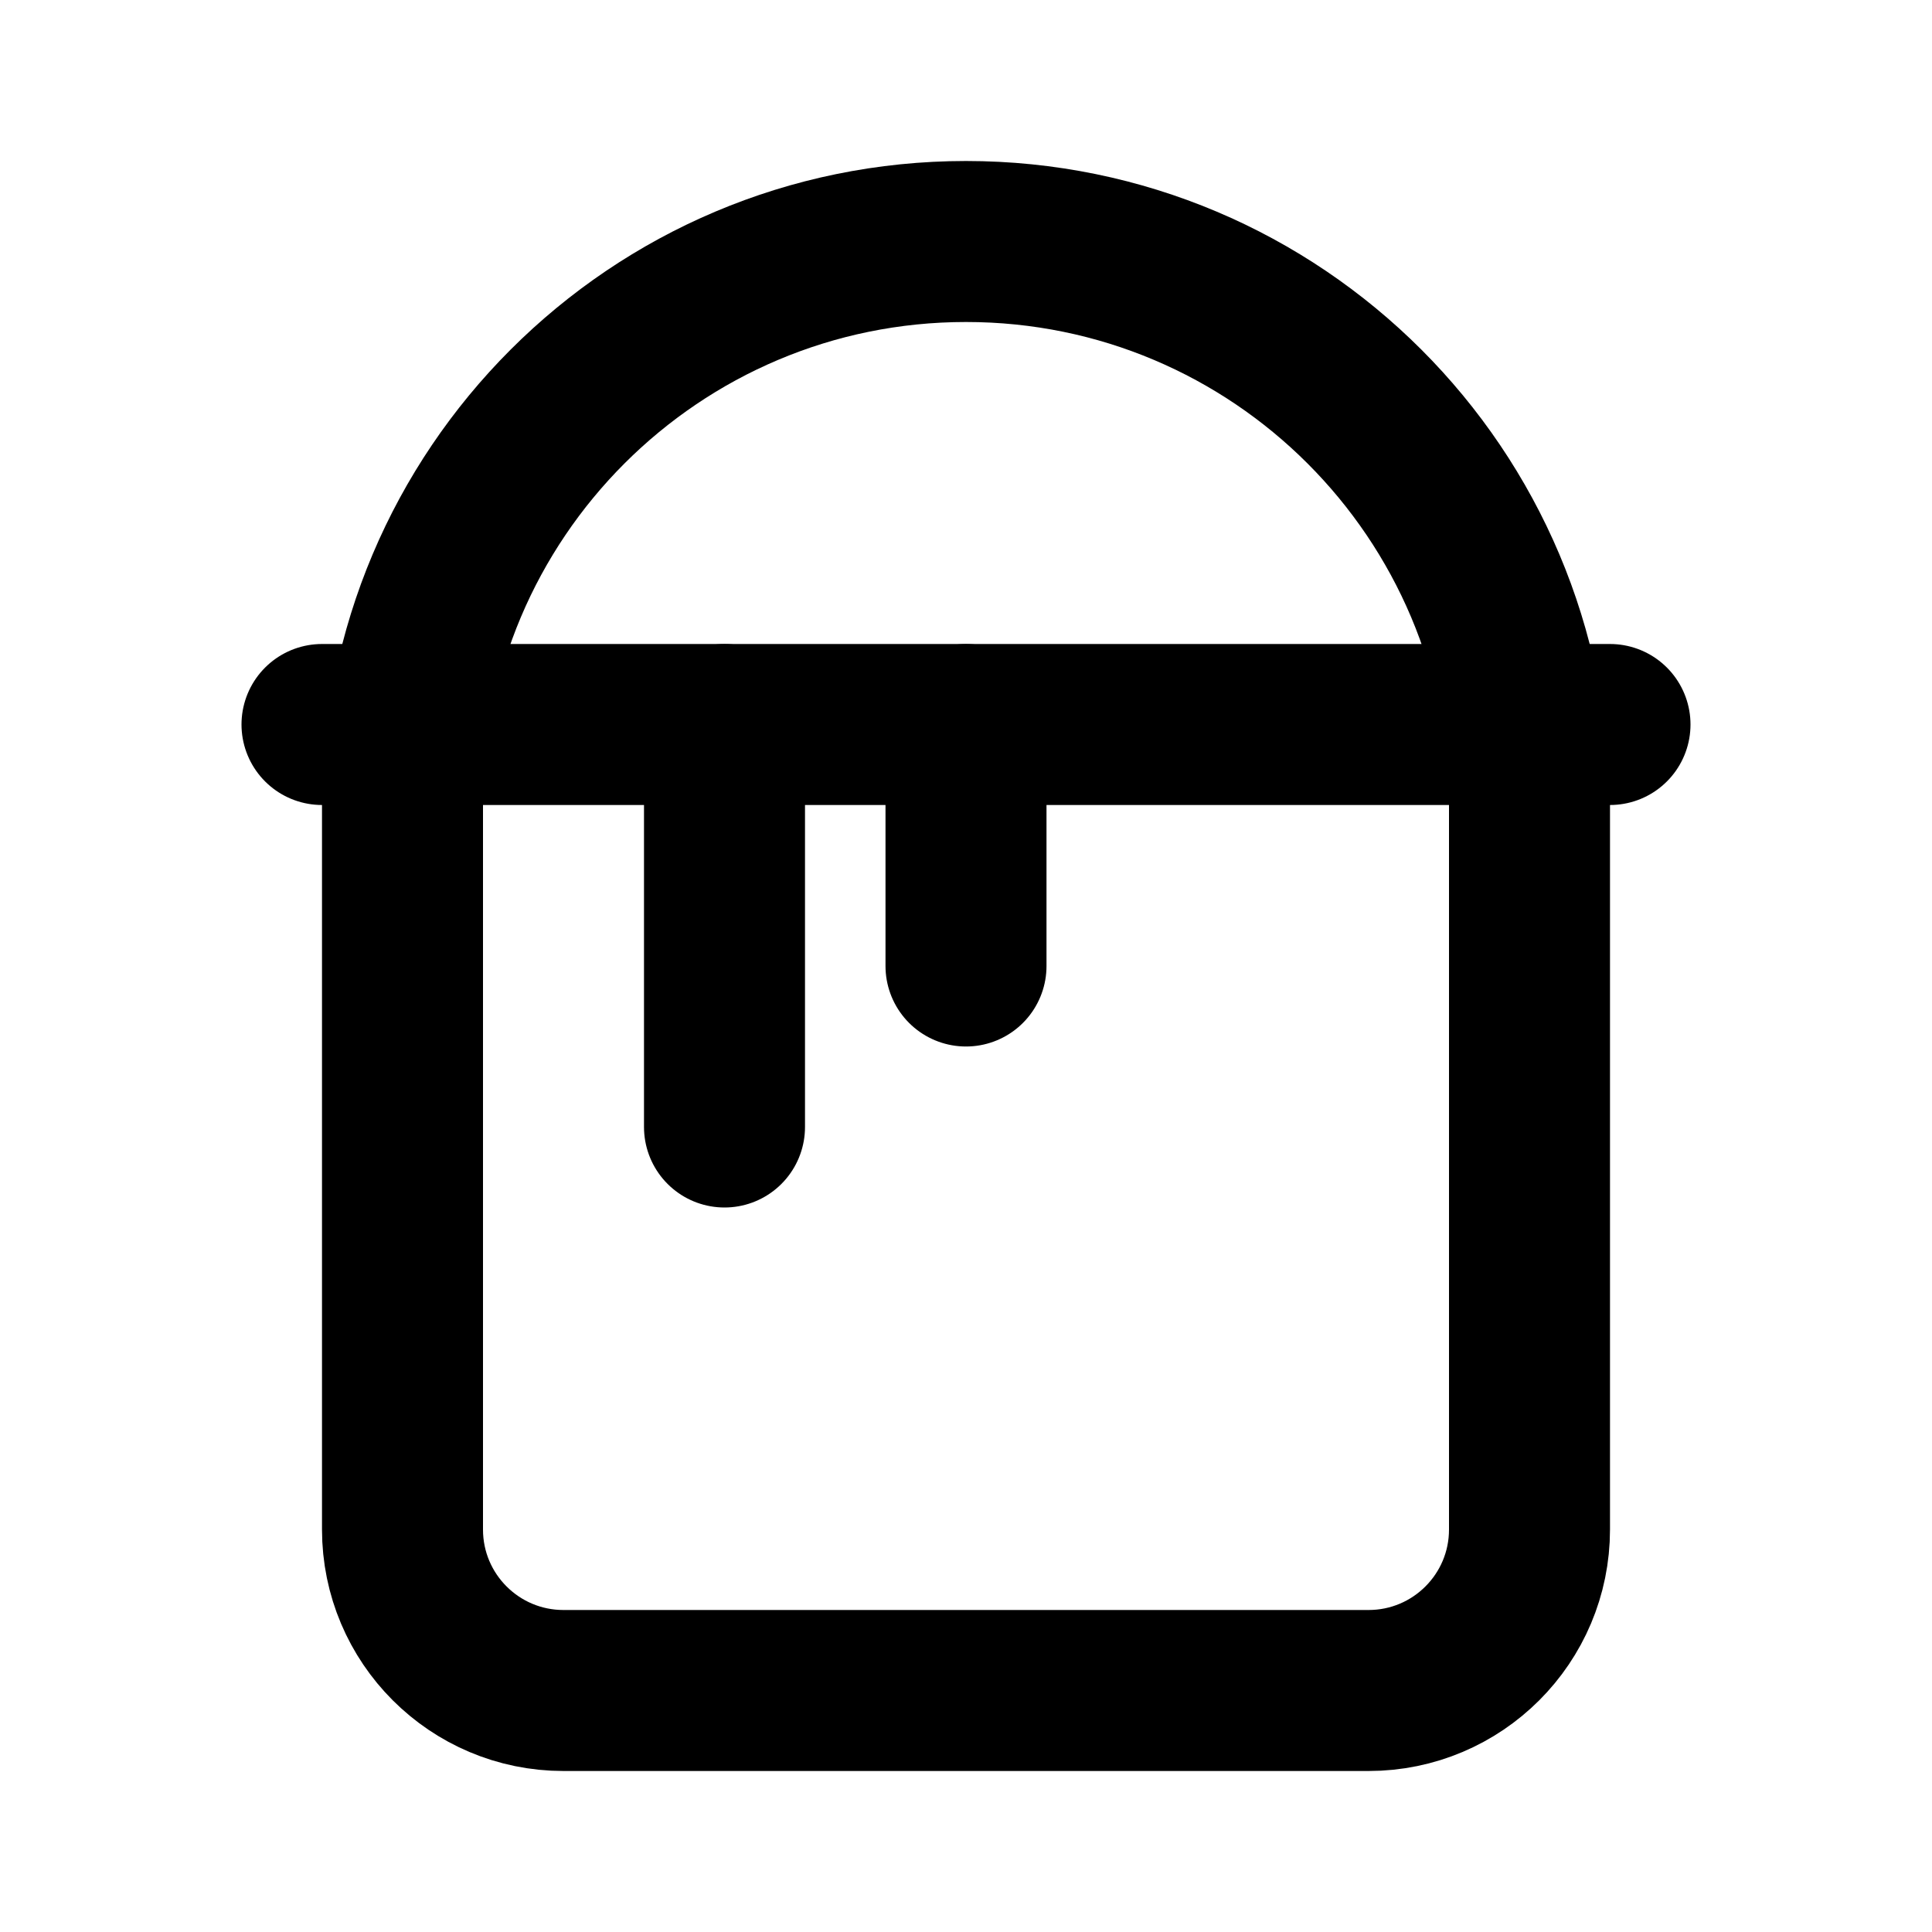
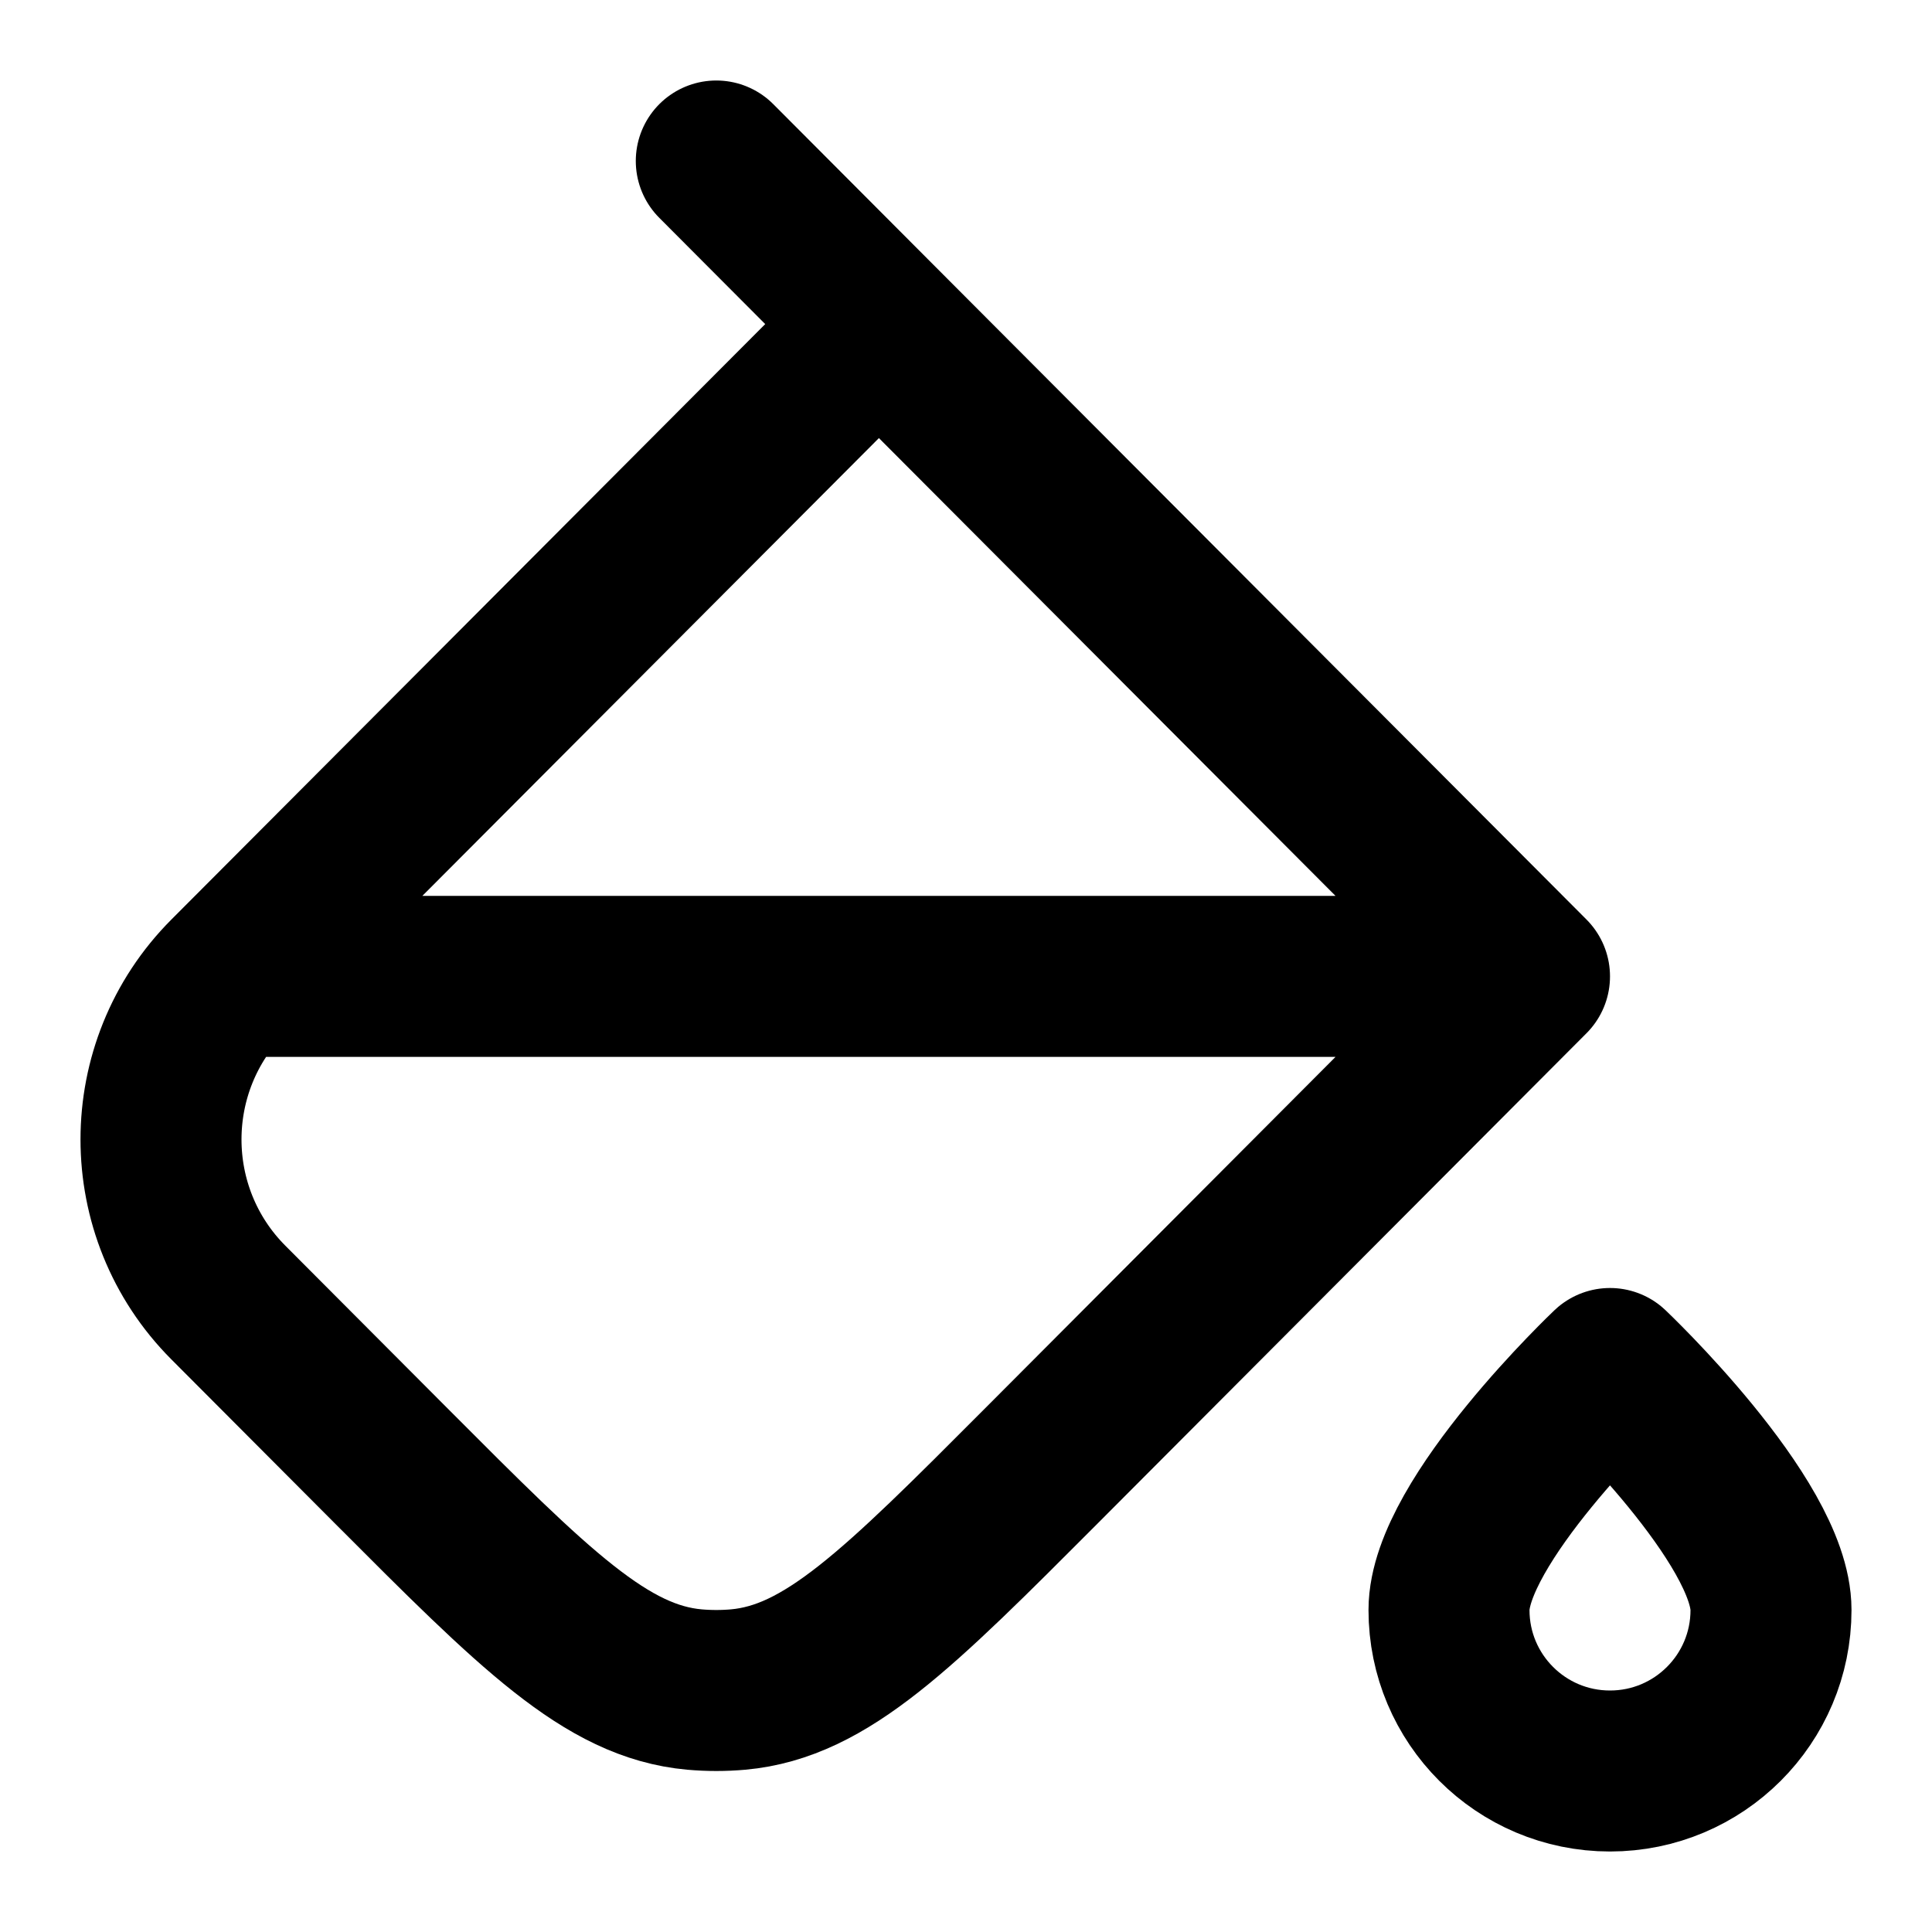
- <svg xmlns="http://www.w3.org/2000/svg" aria-hidden="true" width="24" height="24" viewBox="0 0 24 24" fill="none">
-   <path d="M9 9V14" stroke="currentColor" stroke-width="2" stroke-linecap="round" stroke-linejoin="round" />
-   <path d="M12 9V12" stroke="currentColor" stroke-width="2" stroke-linecap="round" stroke-linejoin="round" />
-   <path d="M4 9H20" stroke="currentColor" stroke-width="2" stroke-linecap="round" stroke-linejoin="round" />
-   <path d="M19 19V10C19 6.134 15.866 3 12 3C8.134 3 5 6.134 5 10V19C5 20.105 5.895 21 7 21H17C18.105 21 19 20.105 19 19Z" stroke="currentColor" stroke-width="2" stroke-linejoin="round" />
+ <svg xmlns="http://www.w3.org/2000/svg" width="24" height="24" viewBox="0 0 24 24" fill="none" aria-hidden="true">
+   <path d="M19 12.129L12.939 18.207C11.156 19.995 10.264 20.889 9.17 20.988C8.989 21.004 8.807 21.004 8.626 20.988C7.532 20.889 6.64 19.995 4.857 18.207L2.837 16.181C1.721 15.062 1.721 13.248 2.837 12.129M19 12.129L10.918 4.026M19 12.129H2.837M10.918 4.026L2.837 12.129M10.918 4.026L8.898 2" stroke="currentColor" stroke-linecap="round" stroke-linejoin="round" stroke-width="2" />
+   <path d="M22 20C22 21.105 21.105 22 20 22C18.895 22 18 21.105 18 20C18 18.895 20 17 20 17C20 17 22 18.895 22 20Z" stroke="currentColor" stroke-linecap="round" stroke-linejoin="round" stroke-width="2" />
</svg>
